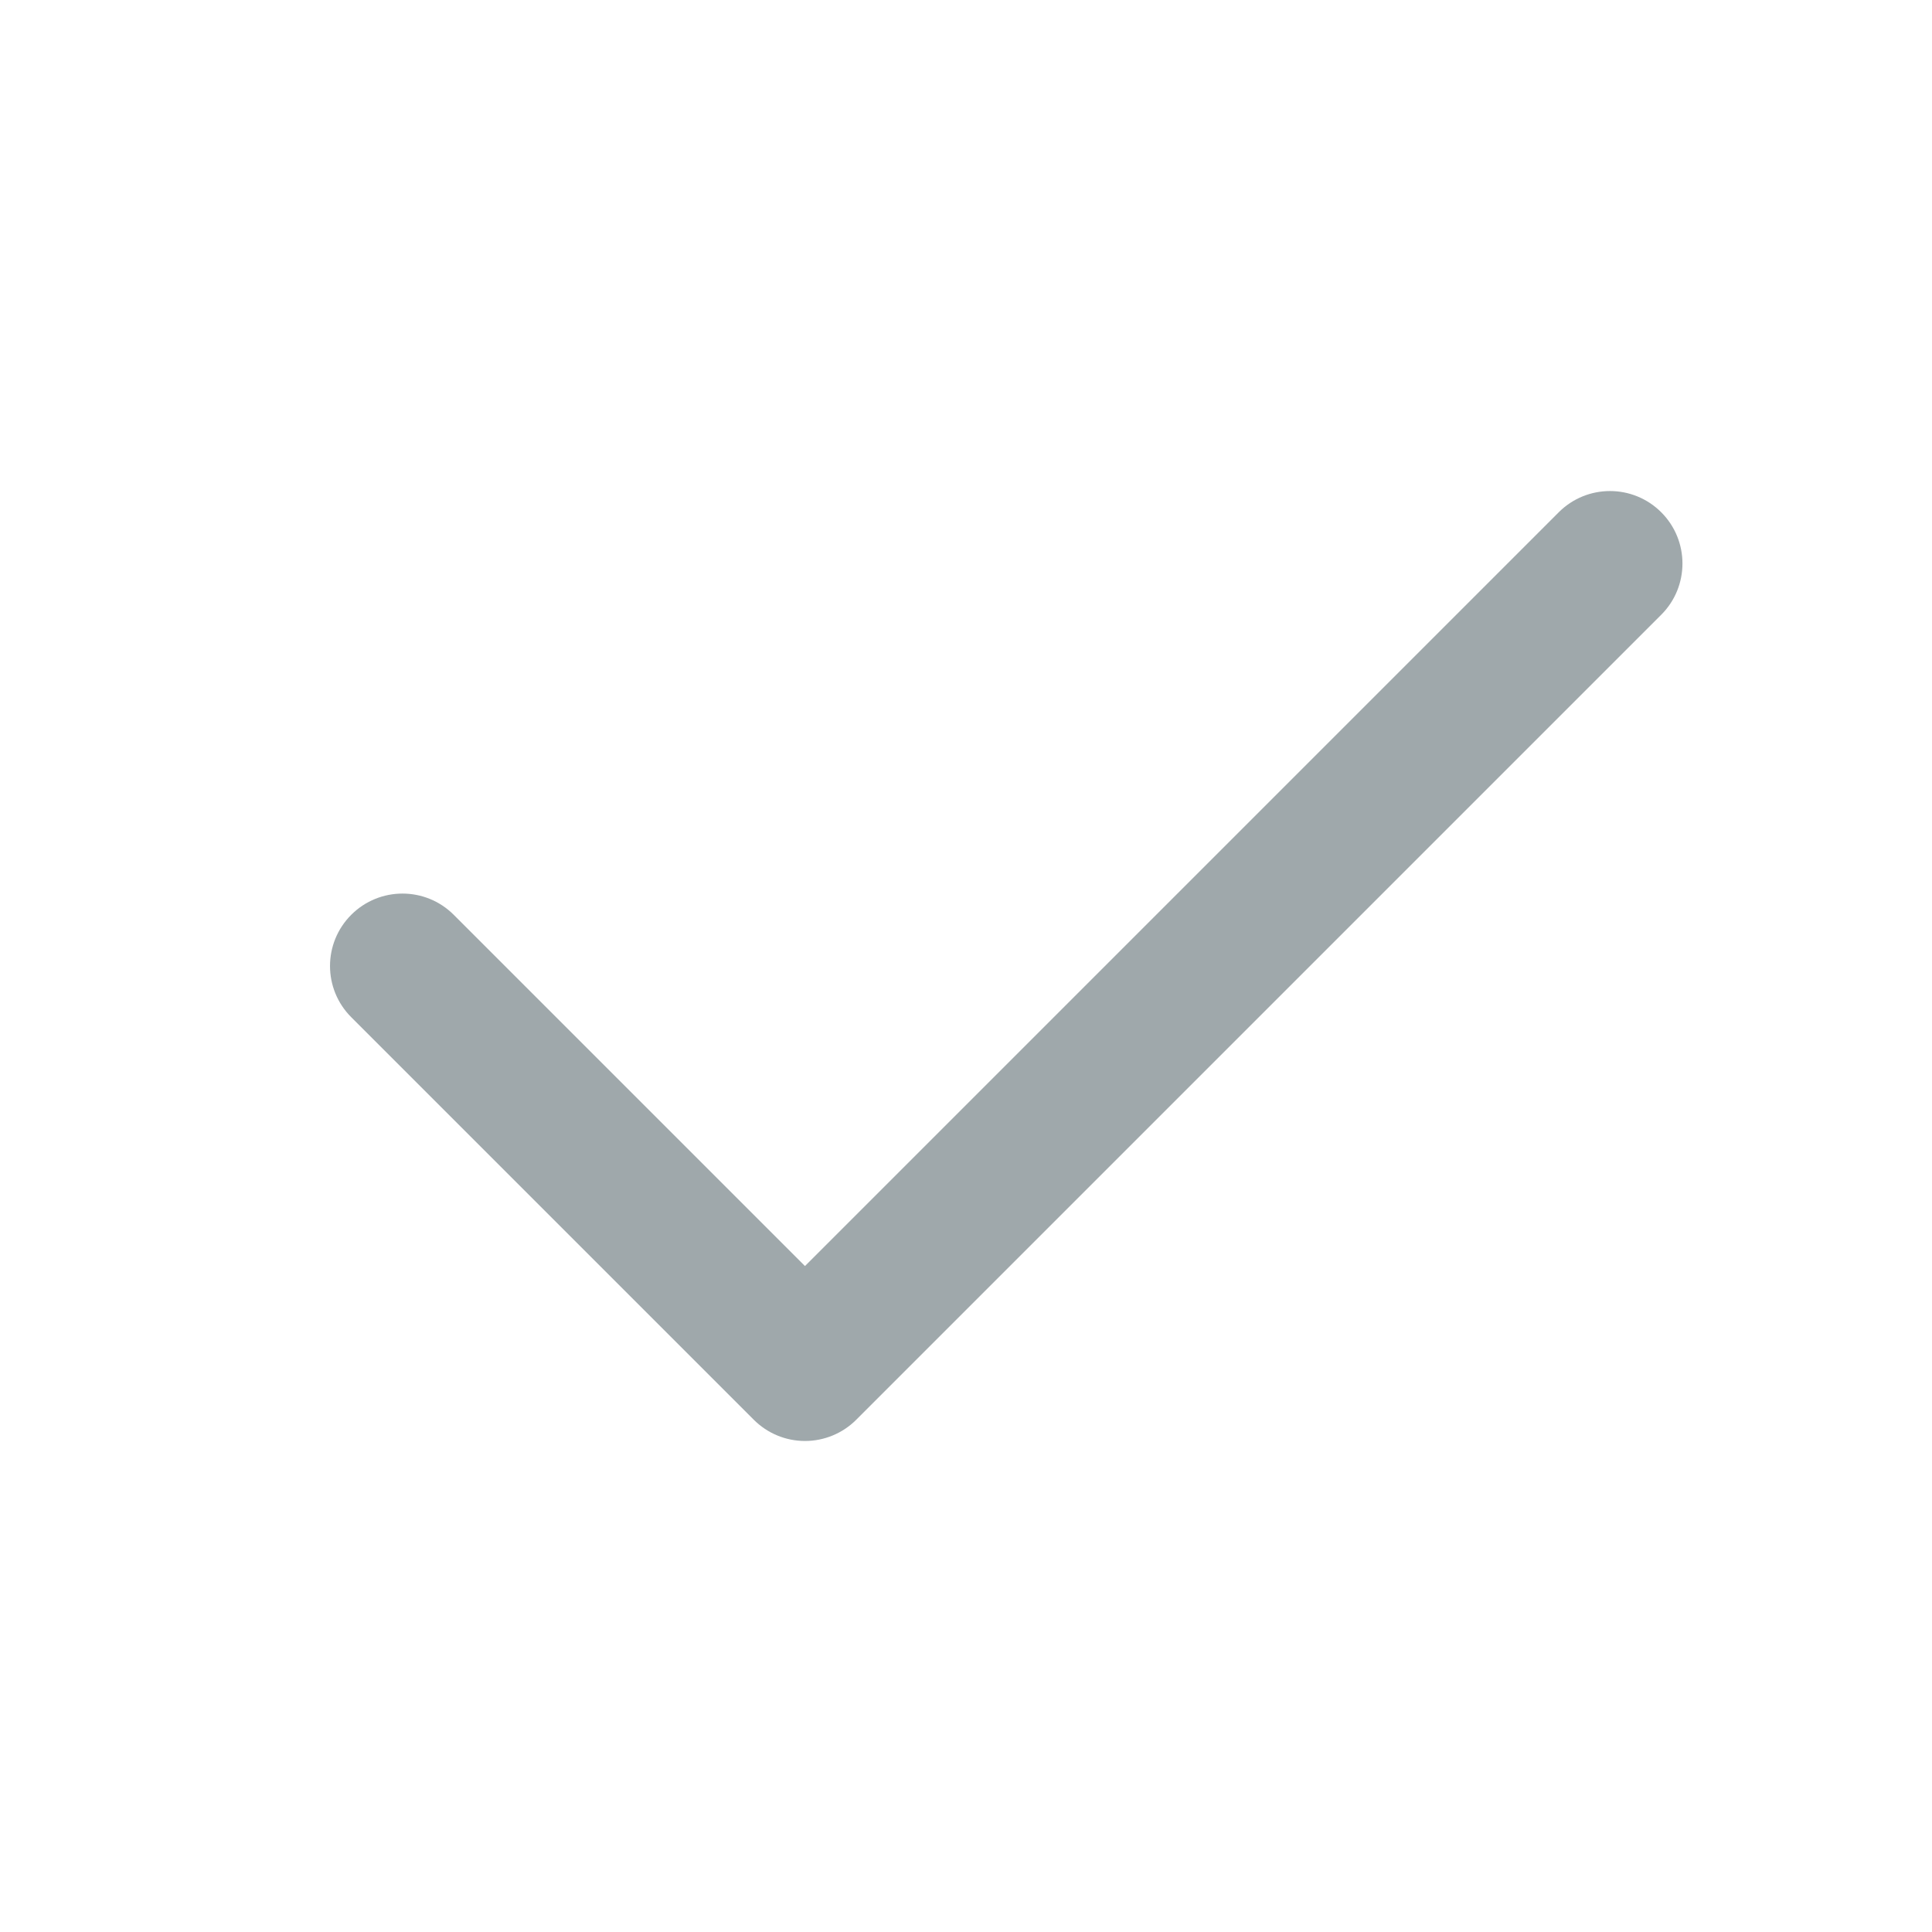
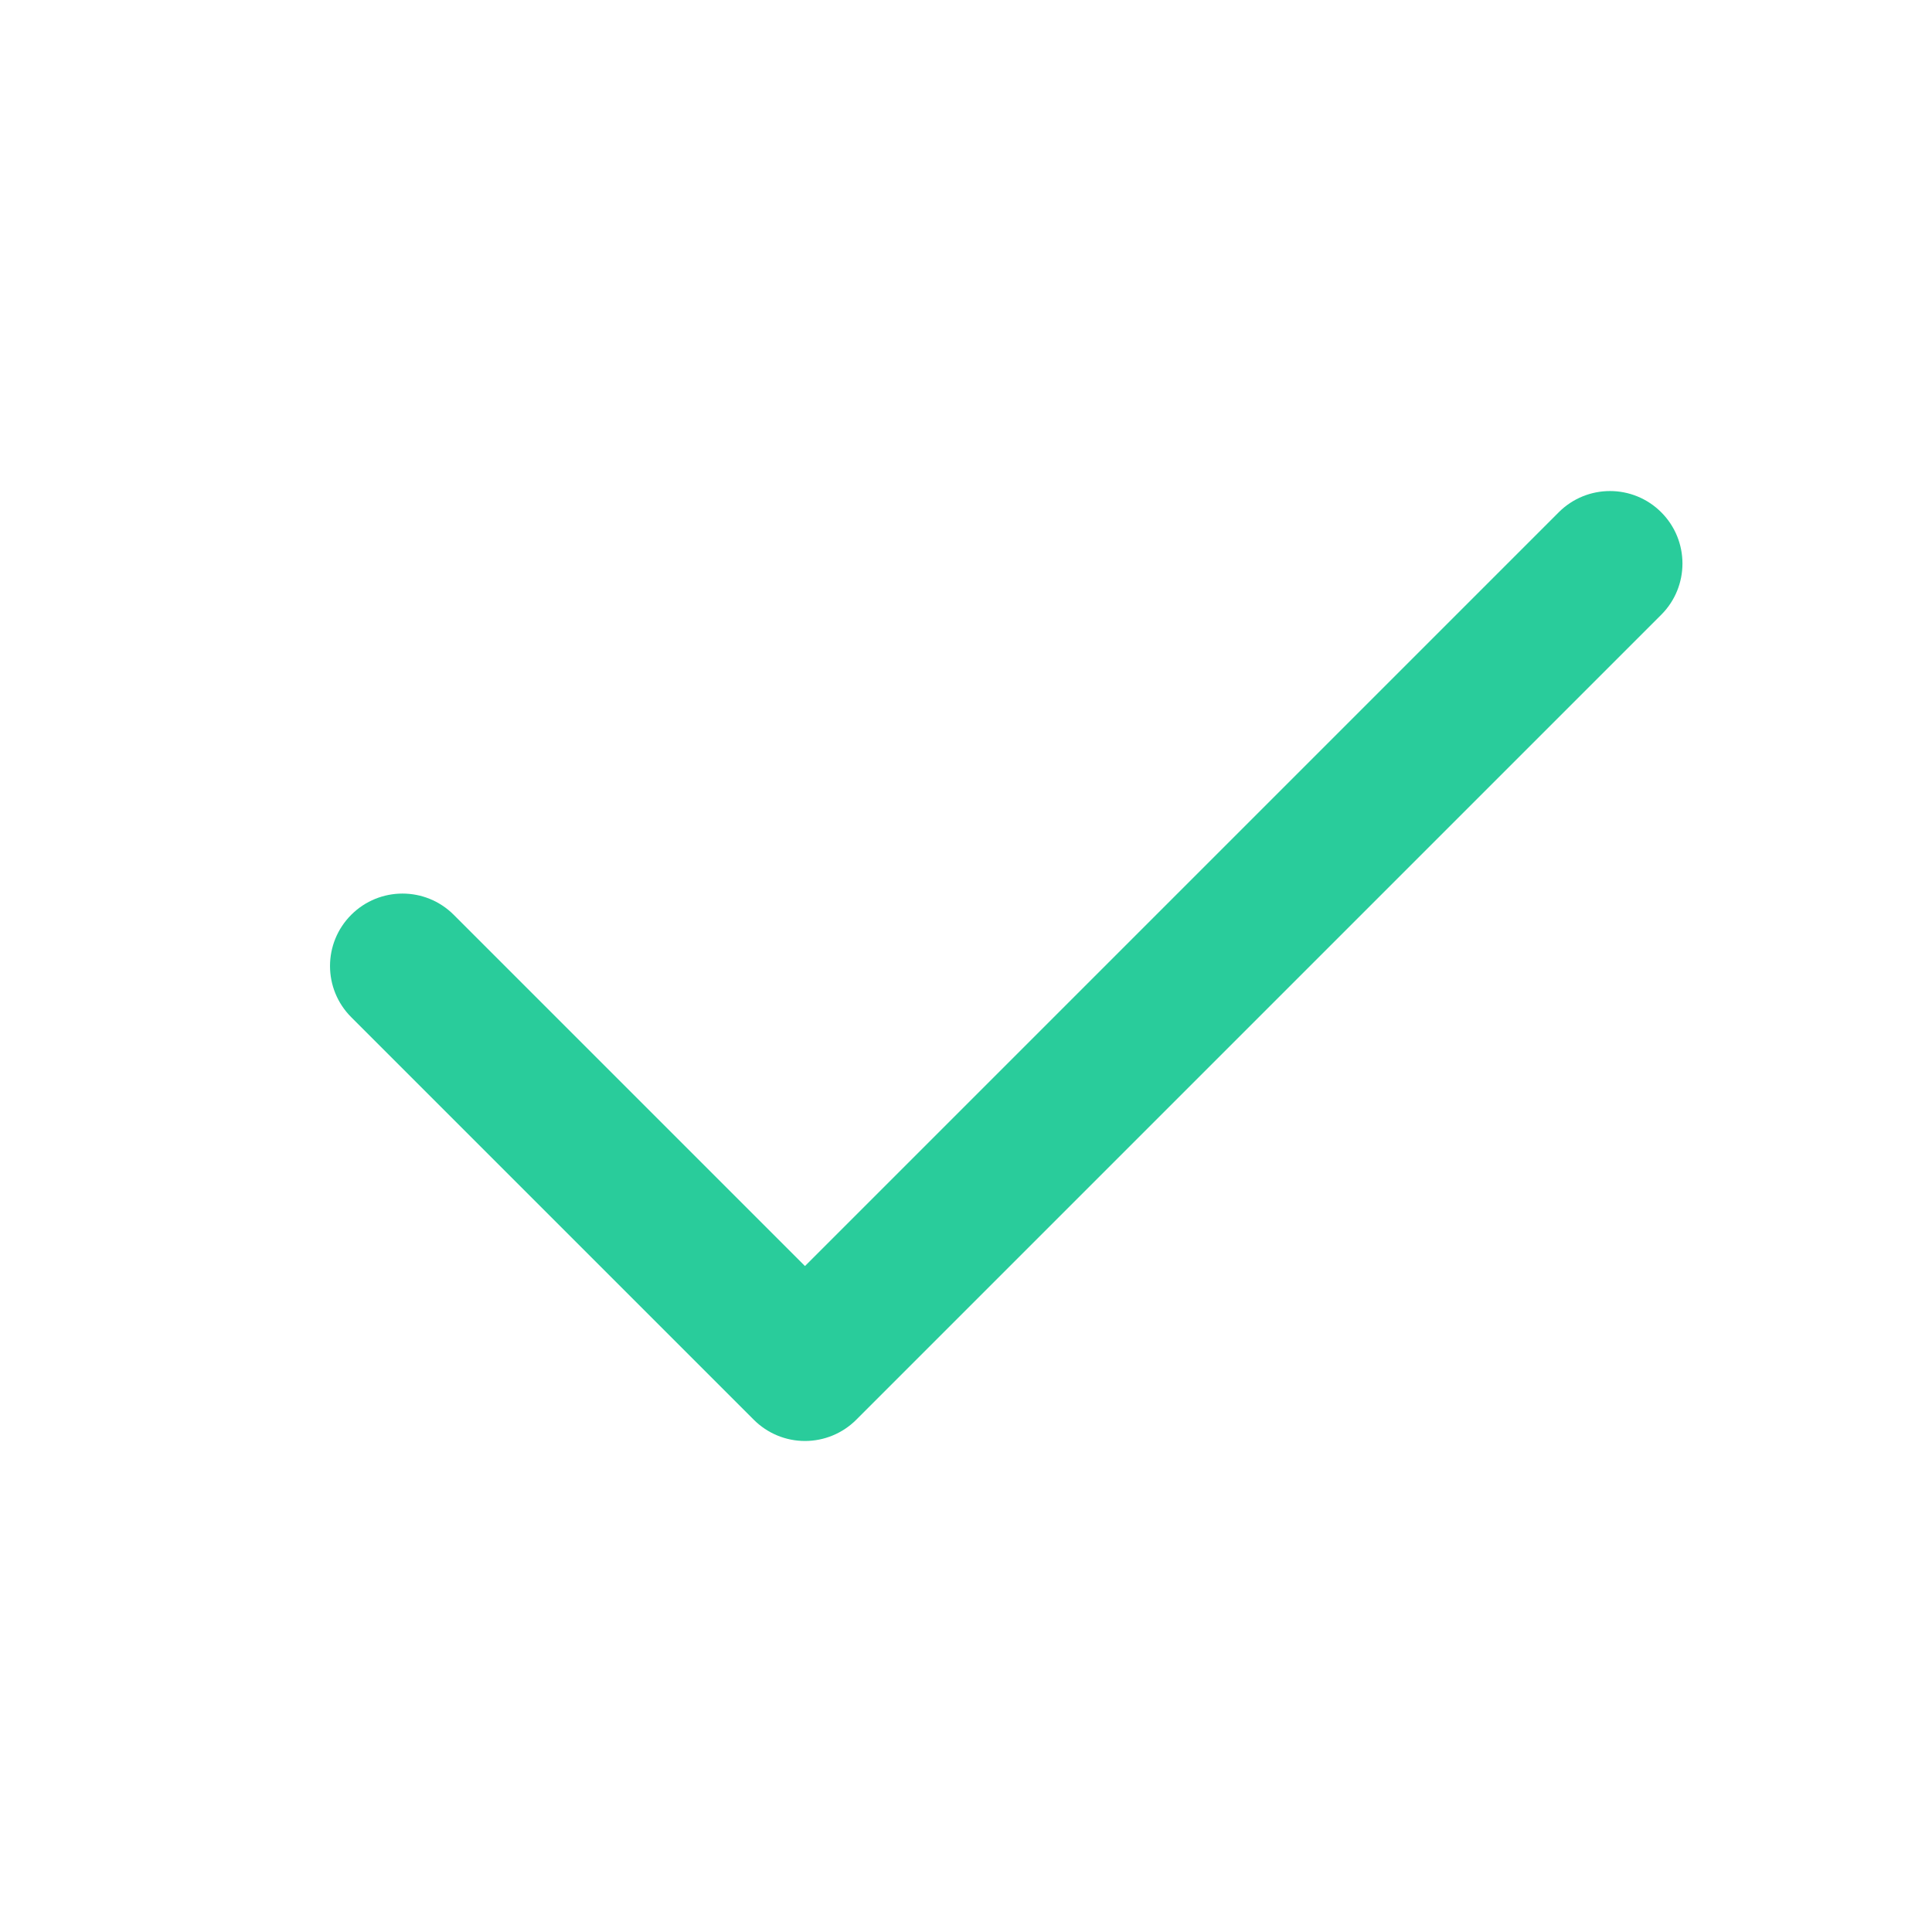
<svg xmlns="http://www.w3.org/2000/svg" width="20" height="20" viewBox="0 0 20 20" fill="none">
-   <path fill-rule="evenodd" clip-rule="evenodd" d="M17.197 5.303C17.49 5.596 17.49 6.071 17.197 6.364L8.864 14.697C8.723 14.838 8.532 14.917 8.333 14.917C8.134 14.917 7.944 14.838 7.803 14.697L3.636 10.53C3.343 10.237 3.343 9.763 3.636 9.47C3.929 9.177 4.404 9.177 4.697 9.47L8.333 13.106L16.136 5.303C16.429 5.01 16.904 5.01 17.197 5.303Z" fill="#9FA8AB" />
+   <path fill-rule="evenodd" clip-rule="evenodd" d="M17.197 5.303C17.49 5.596 17.49 6.071 17.197 6.364L8.864 14.697C8.723 14.838 8.532 14.917 8.333 14.917C8.134 14.917 7.944 14.838 7.803 14.697L3.636 10.53C3.343 10.237 3.343 9.763 3.636 9.47C3.929 9.177 4.404 9.177 4.697 9.47L8.333 13.106L16.136 5.303C16.429 5.01 16.904 5.01 17.197 5.303Z" fill="#29CC9B" />
</svg>
